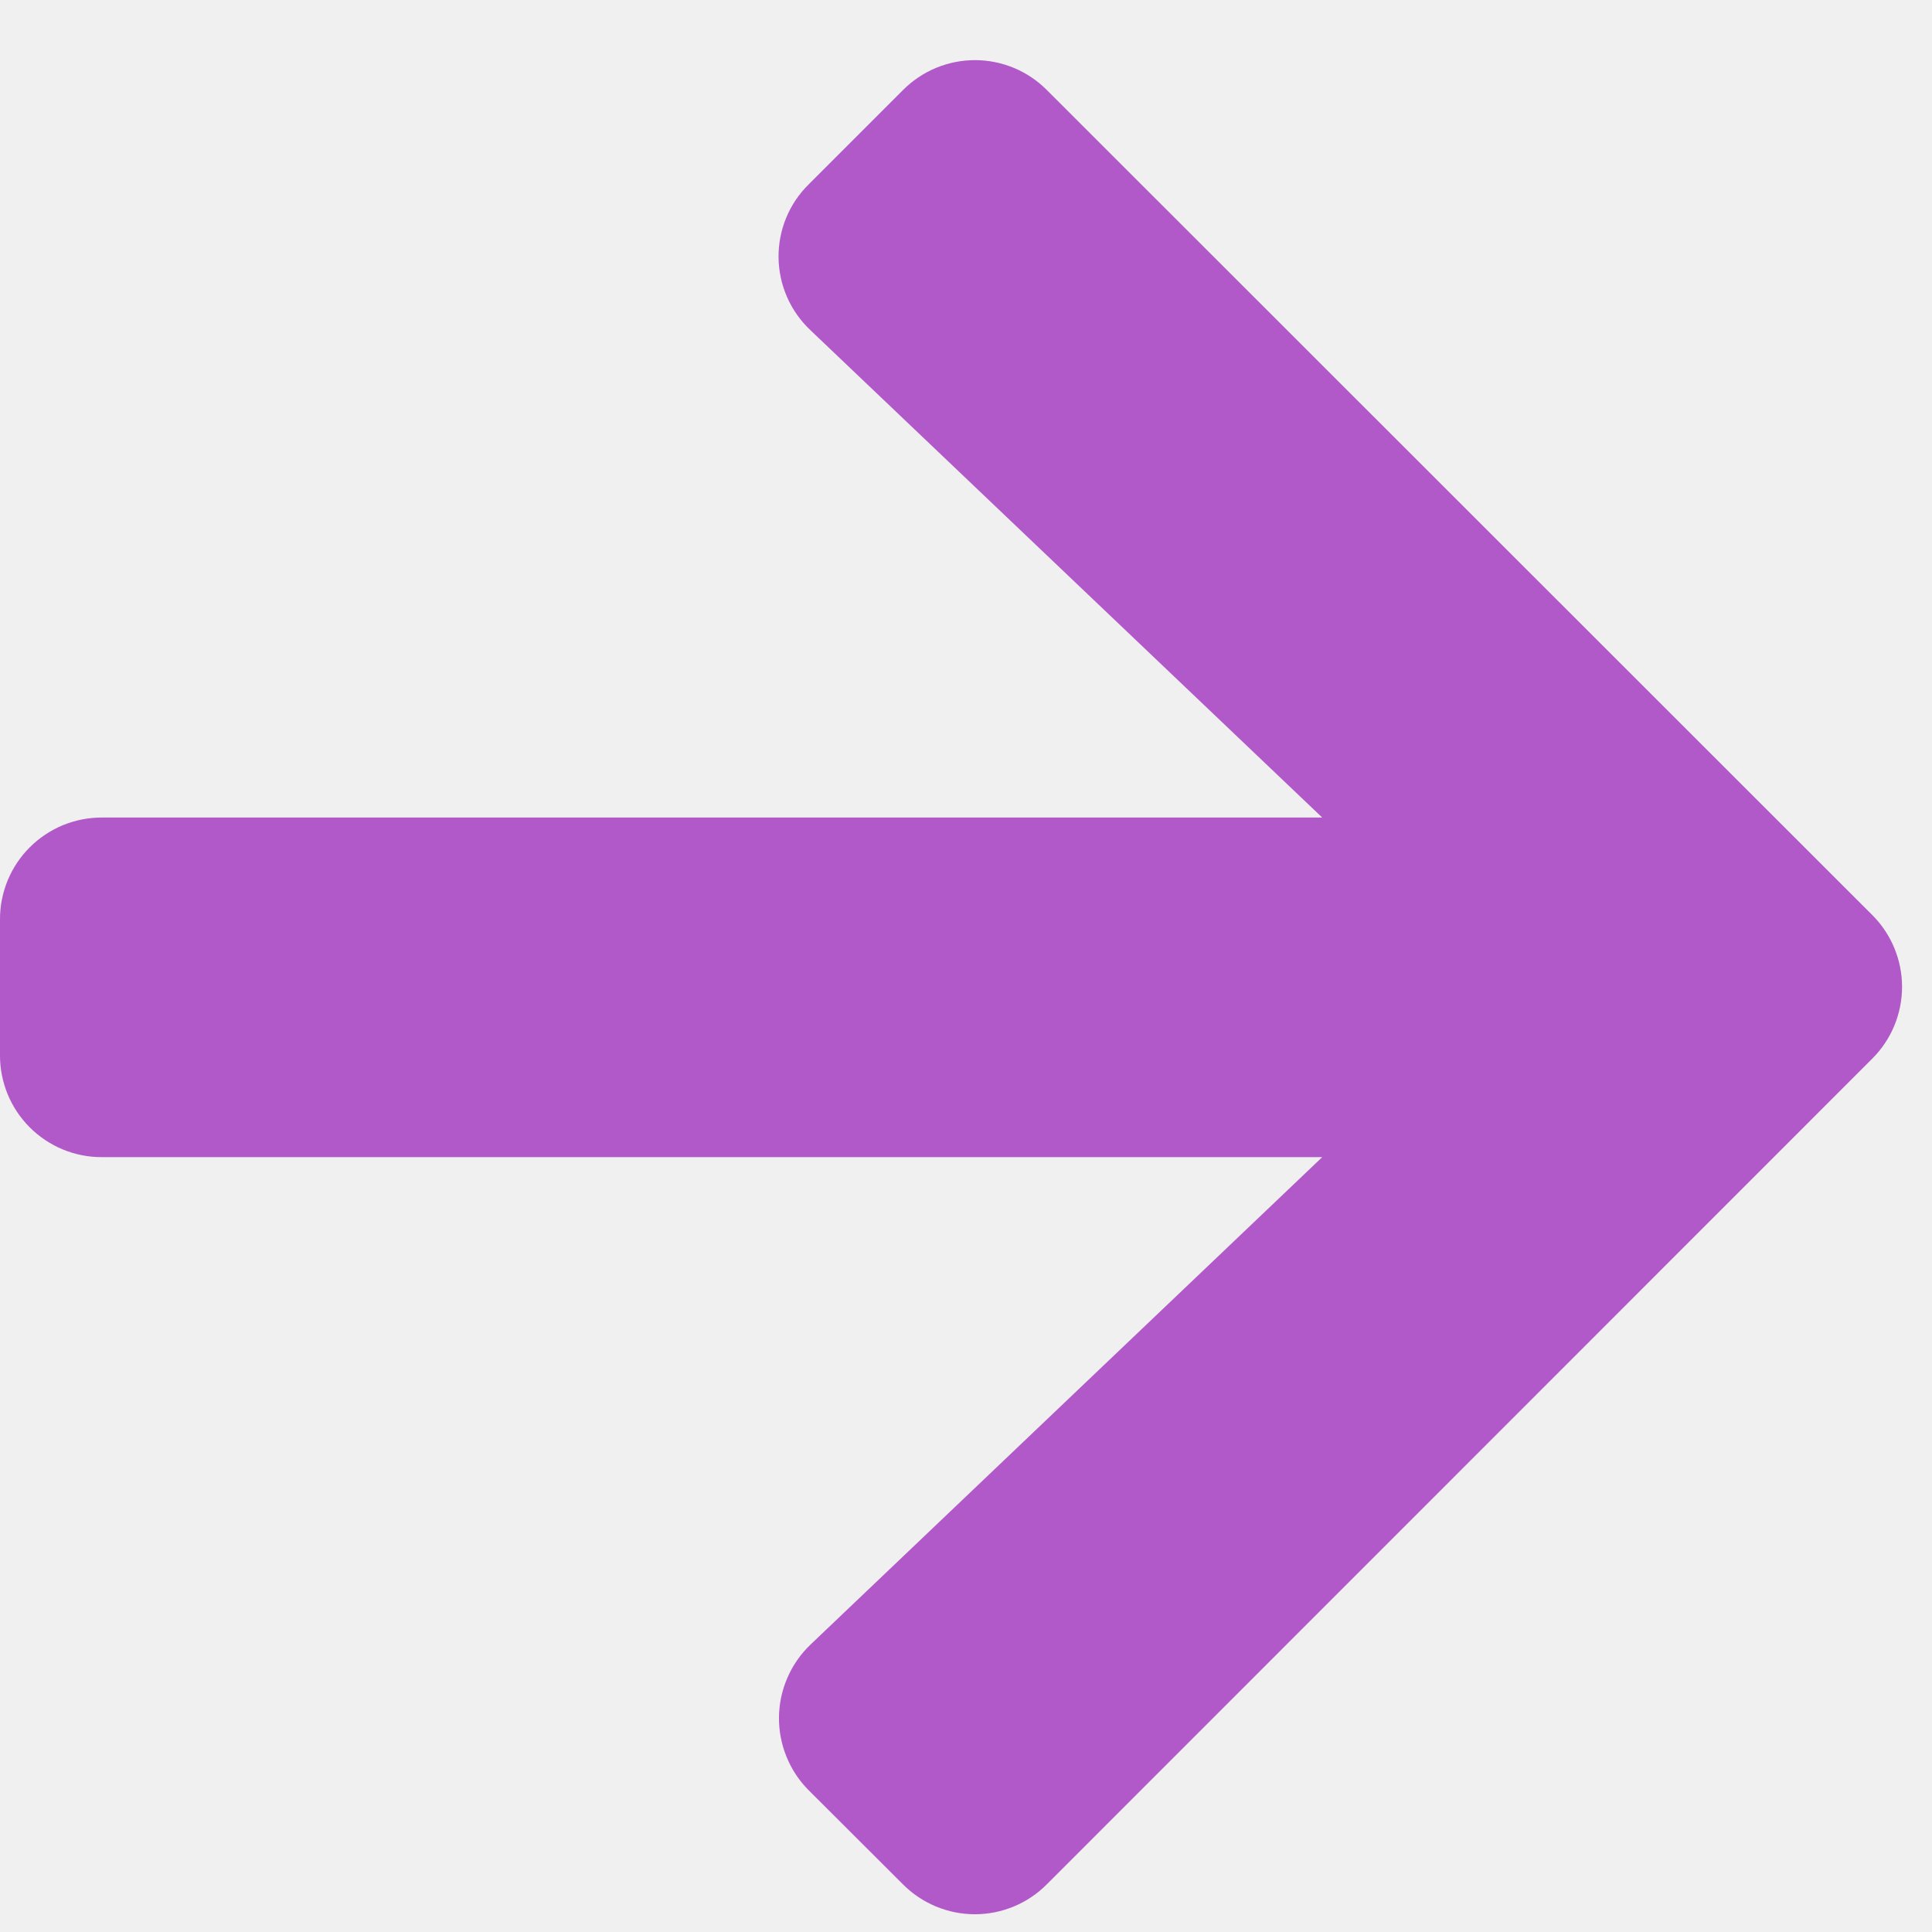
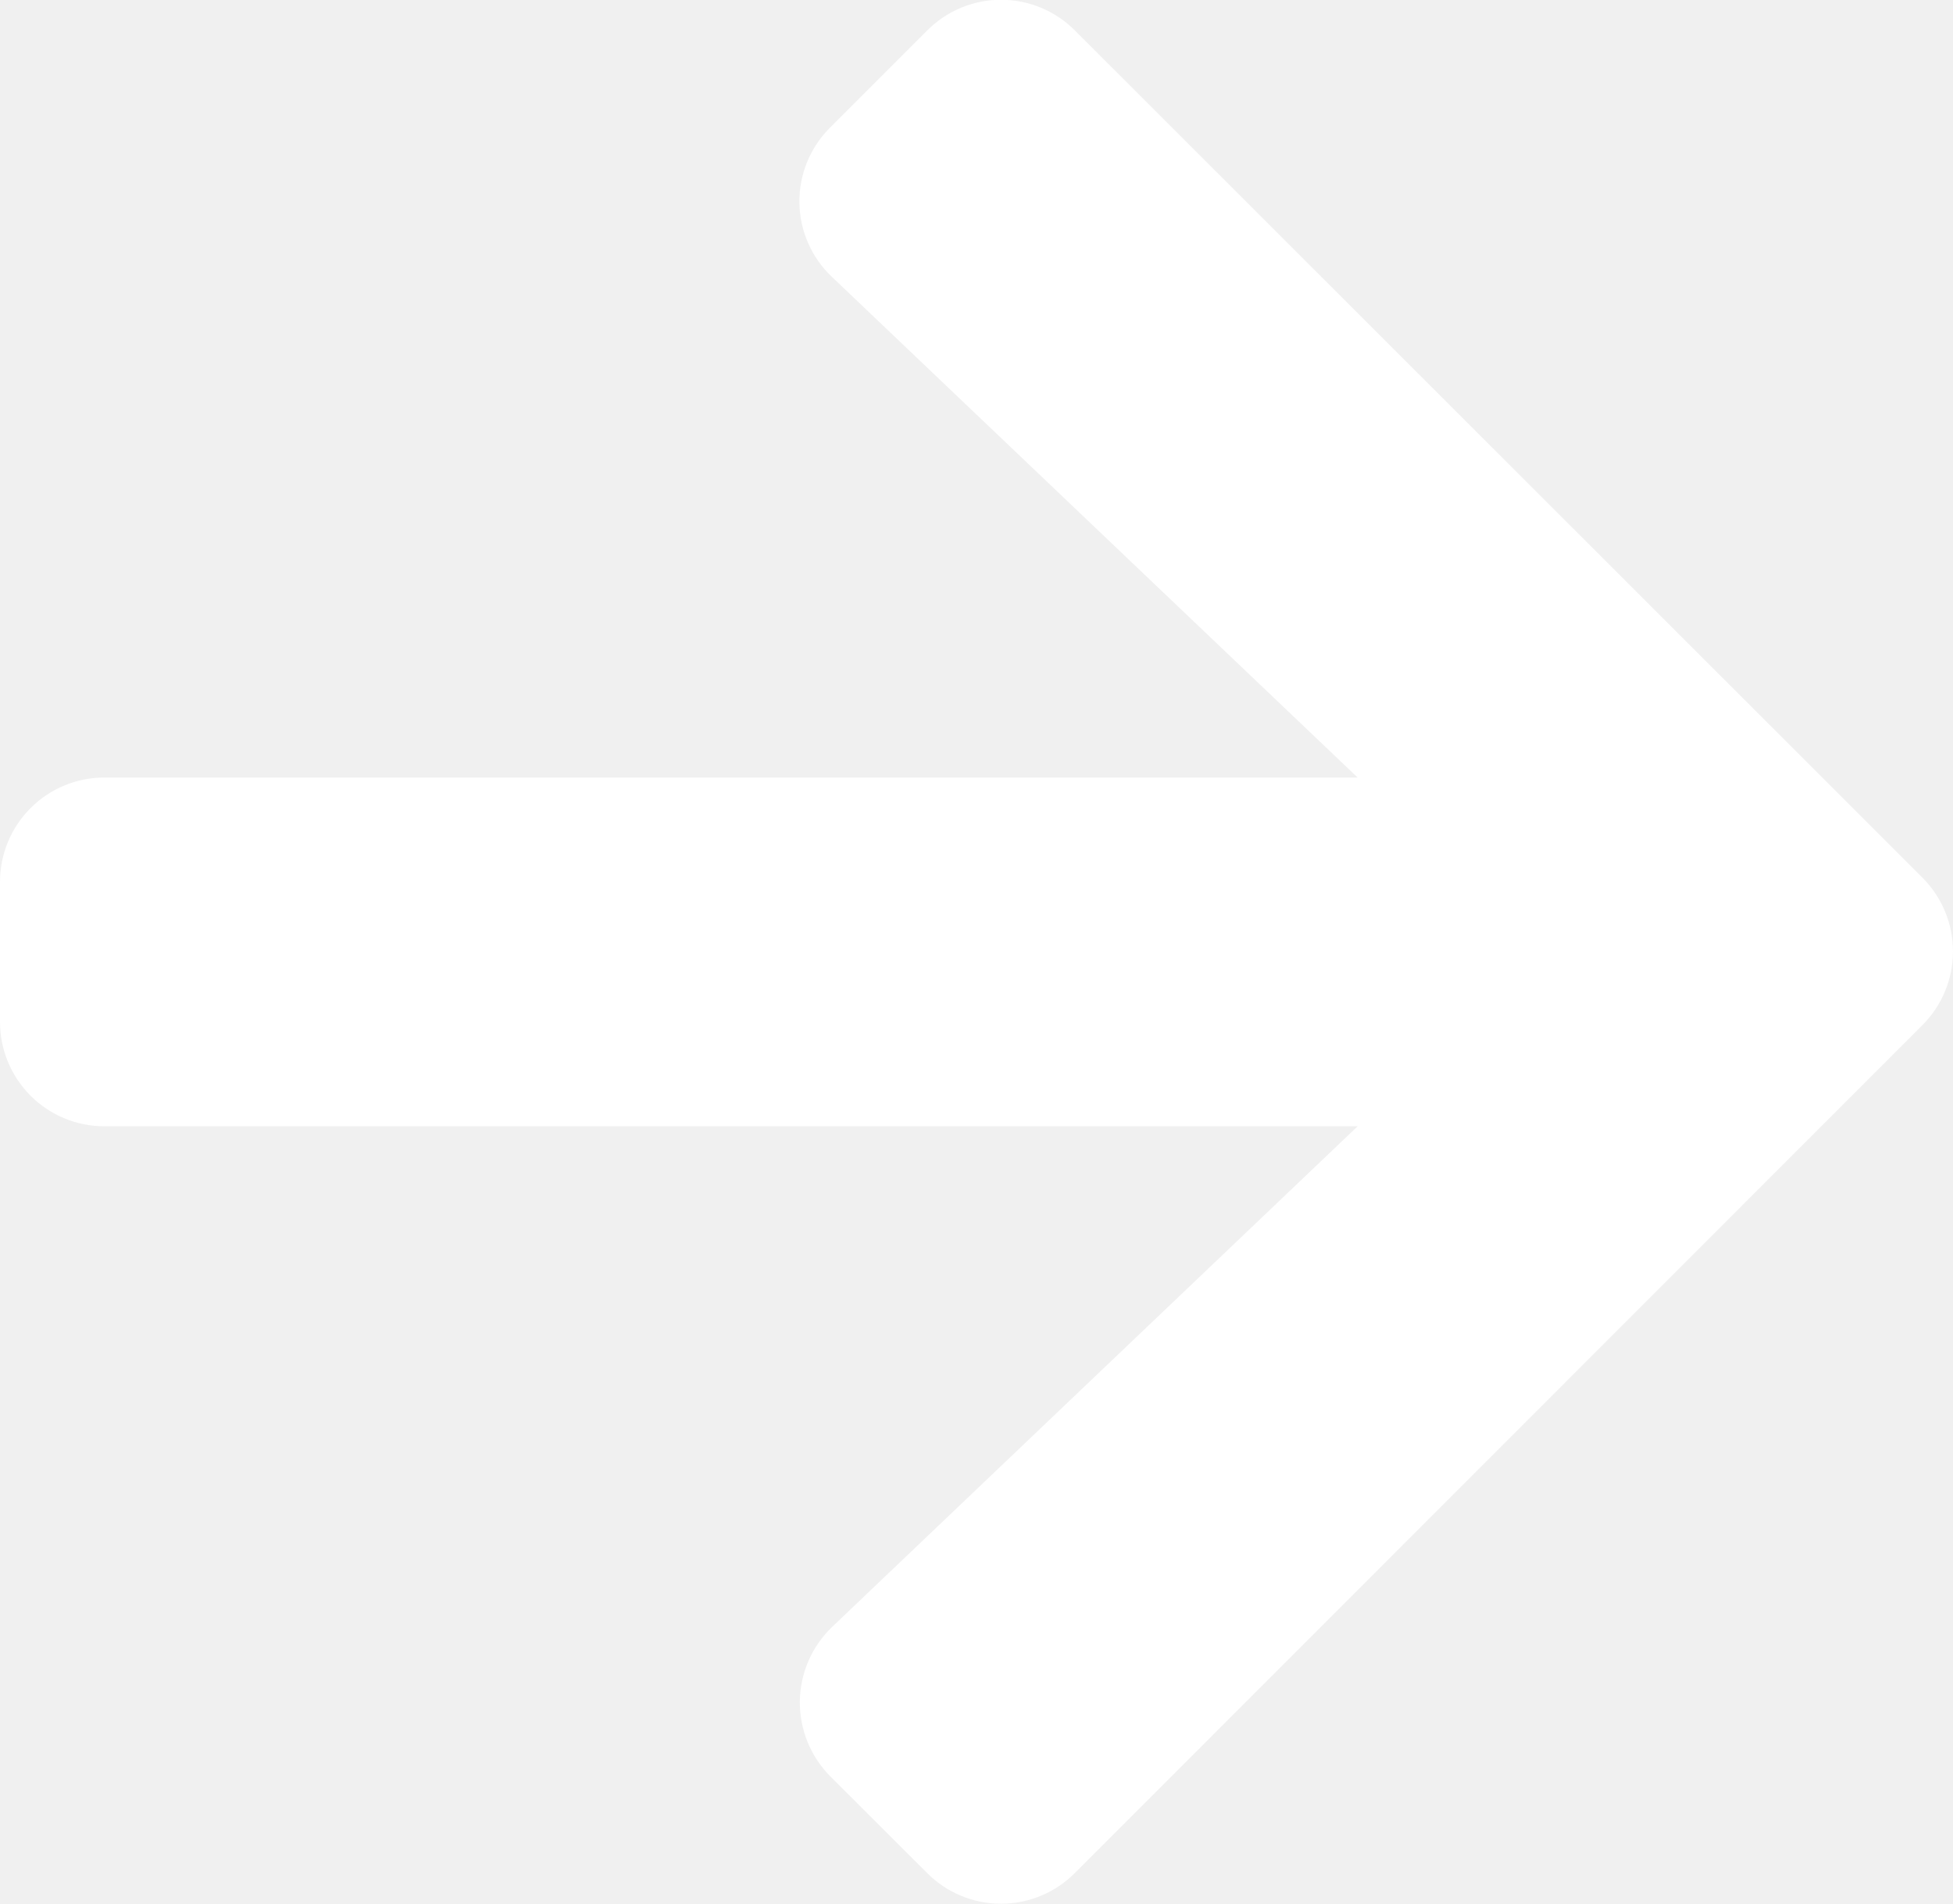
- <svg xmlns="http://www.w3.org/2000/svg" width="32" height="32" viewBox="0 0 32 32" fill="none">
-   <path d="M13.395 3.053L14.956 1.492C15.112 1.335 15.298 1.21 15.502 1.125C15.707 1.04 15.927 0.996 16.148 0.996C16.37 0.996 16.589 1.04 16.794 1.125C16.998 1.21 17.184 1.335 17.34 1.492L31.008 15.153C31.165 15.309 31.29 15.495 31.375 15.7C31.46 15.904 31.504 16.123 31.504 16.345C31.504 16.567 31.46 16.786 31.375 16.991C31.29 17.195 31.165 17.381 31.008 17.537L17.339 31.21C17.183 31.367 16.997 31.492 16.793 31.577C16.588 31.662 16.369 31.706 16.147 31.706C15.925 31.706 15.706 31.662 15.502 31.577C15.297 31.492 15.111 31.367 14.955 31.21L13.395 29.653C13.236 29.494 13.111 29.305 13.027 29.097C12.942 28.889 12.9 28.666 12.902 28.441C12.905 28.216 12.952 27.995 13.042 27.789C13.131 27.582 13.261 27.396 13.423 27.241L21.9 19.166H1.688C1.466 19.167 1.246 19.123 1.041 19.039C0.836 18.954 0.65 18.83 0.493 18.673C0.336 18.516 0.212 18.33 0.127 18.125C0.043 17.92 -0.001 17.7 7.45004e-06 17.478V15.228C-0.001 15.006 0.043 14.787 0.127 14.582C0.212 14.377 0.336 14.19 0.493 14.034C0.65 13.877 0.836 13.753 1.041 13.668C1.247 13.584 1.466 13.54 1.688 13.541H21.9L13.423 5.469C13.259 5.314 13.127 5.128 13.037 4.922C12.946 4.715 12.898 4.493 12.895 4.267C12.893 4.041 12.935 3.818 13.021 3.609C13.107 3.4 13.234 3.211 13.395 3.053Z" fill="#B259CA" />
+ <svg xmlns="http://www.w3.org/2000/svg" width="31.504" height="30.705" viewBox="0 0 31.504 30.705">
+   <path id="right-arrow" d="M13.395,4.7l1.561-1.561a1.681,1.681,0,0,1,2.384,0L31.008,16.8a1.681,1.681,0,0,1,0,2.384L17.339,32.857a1.681,1.681,0,0,1-2.384,0L13.395,31.3a1.689,1.689,0,0,1,.028-2.412L21.9,20.813H1.688A1.683,1.683,0,0,1,0,19.125v-2.25a1.683,1.683,0,0,1,1.688-1.687H21.9L13.423,7.116A1.677,1.677,0,0,1,13.395,4.7Z" transform="translate(0 -2.647)" fill="#fff" />
</svg>
